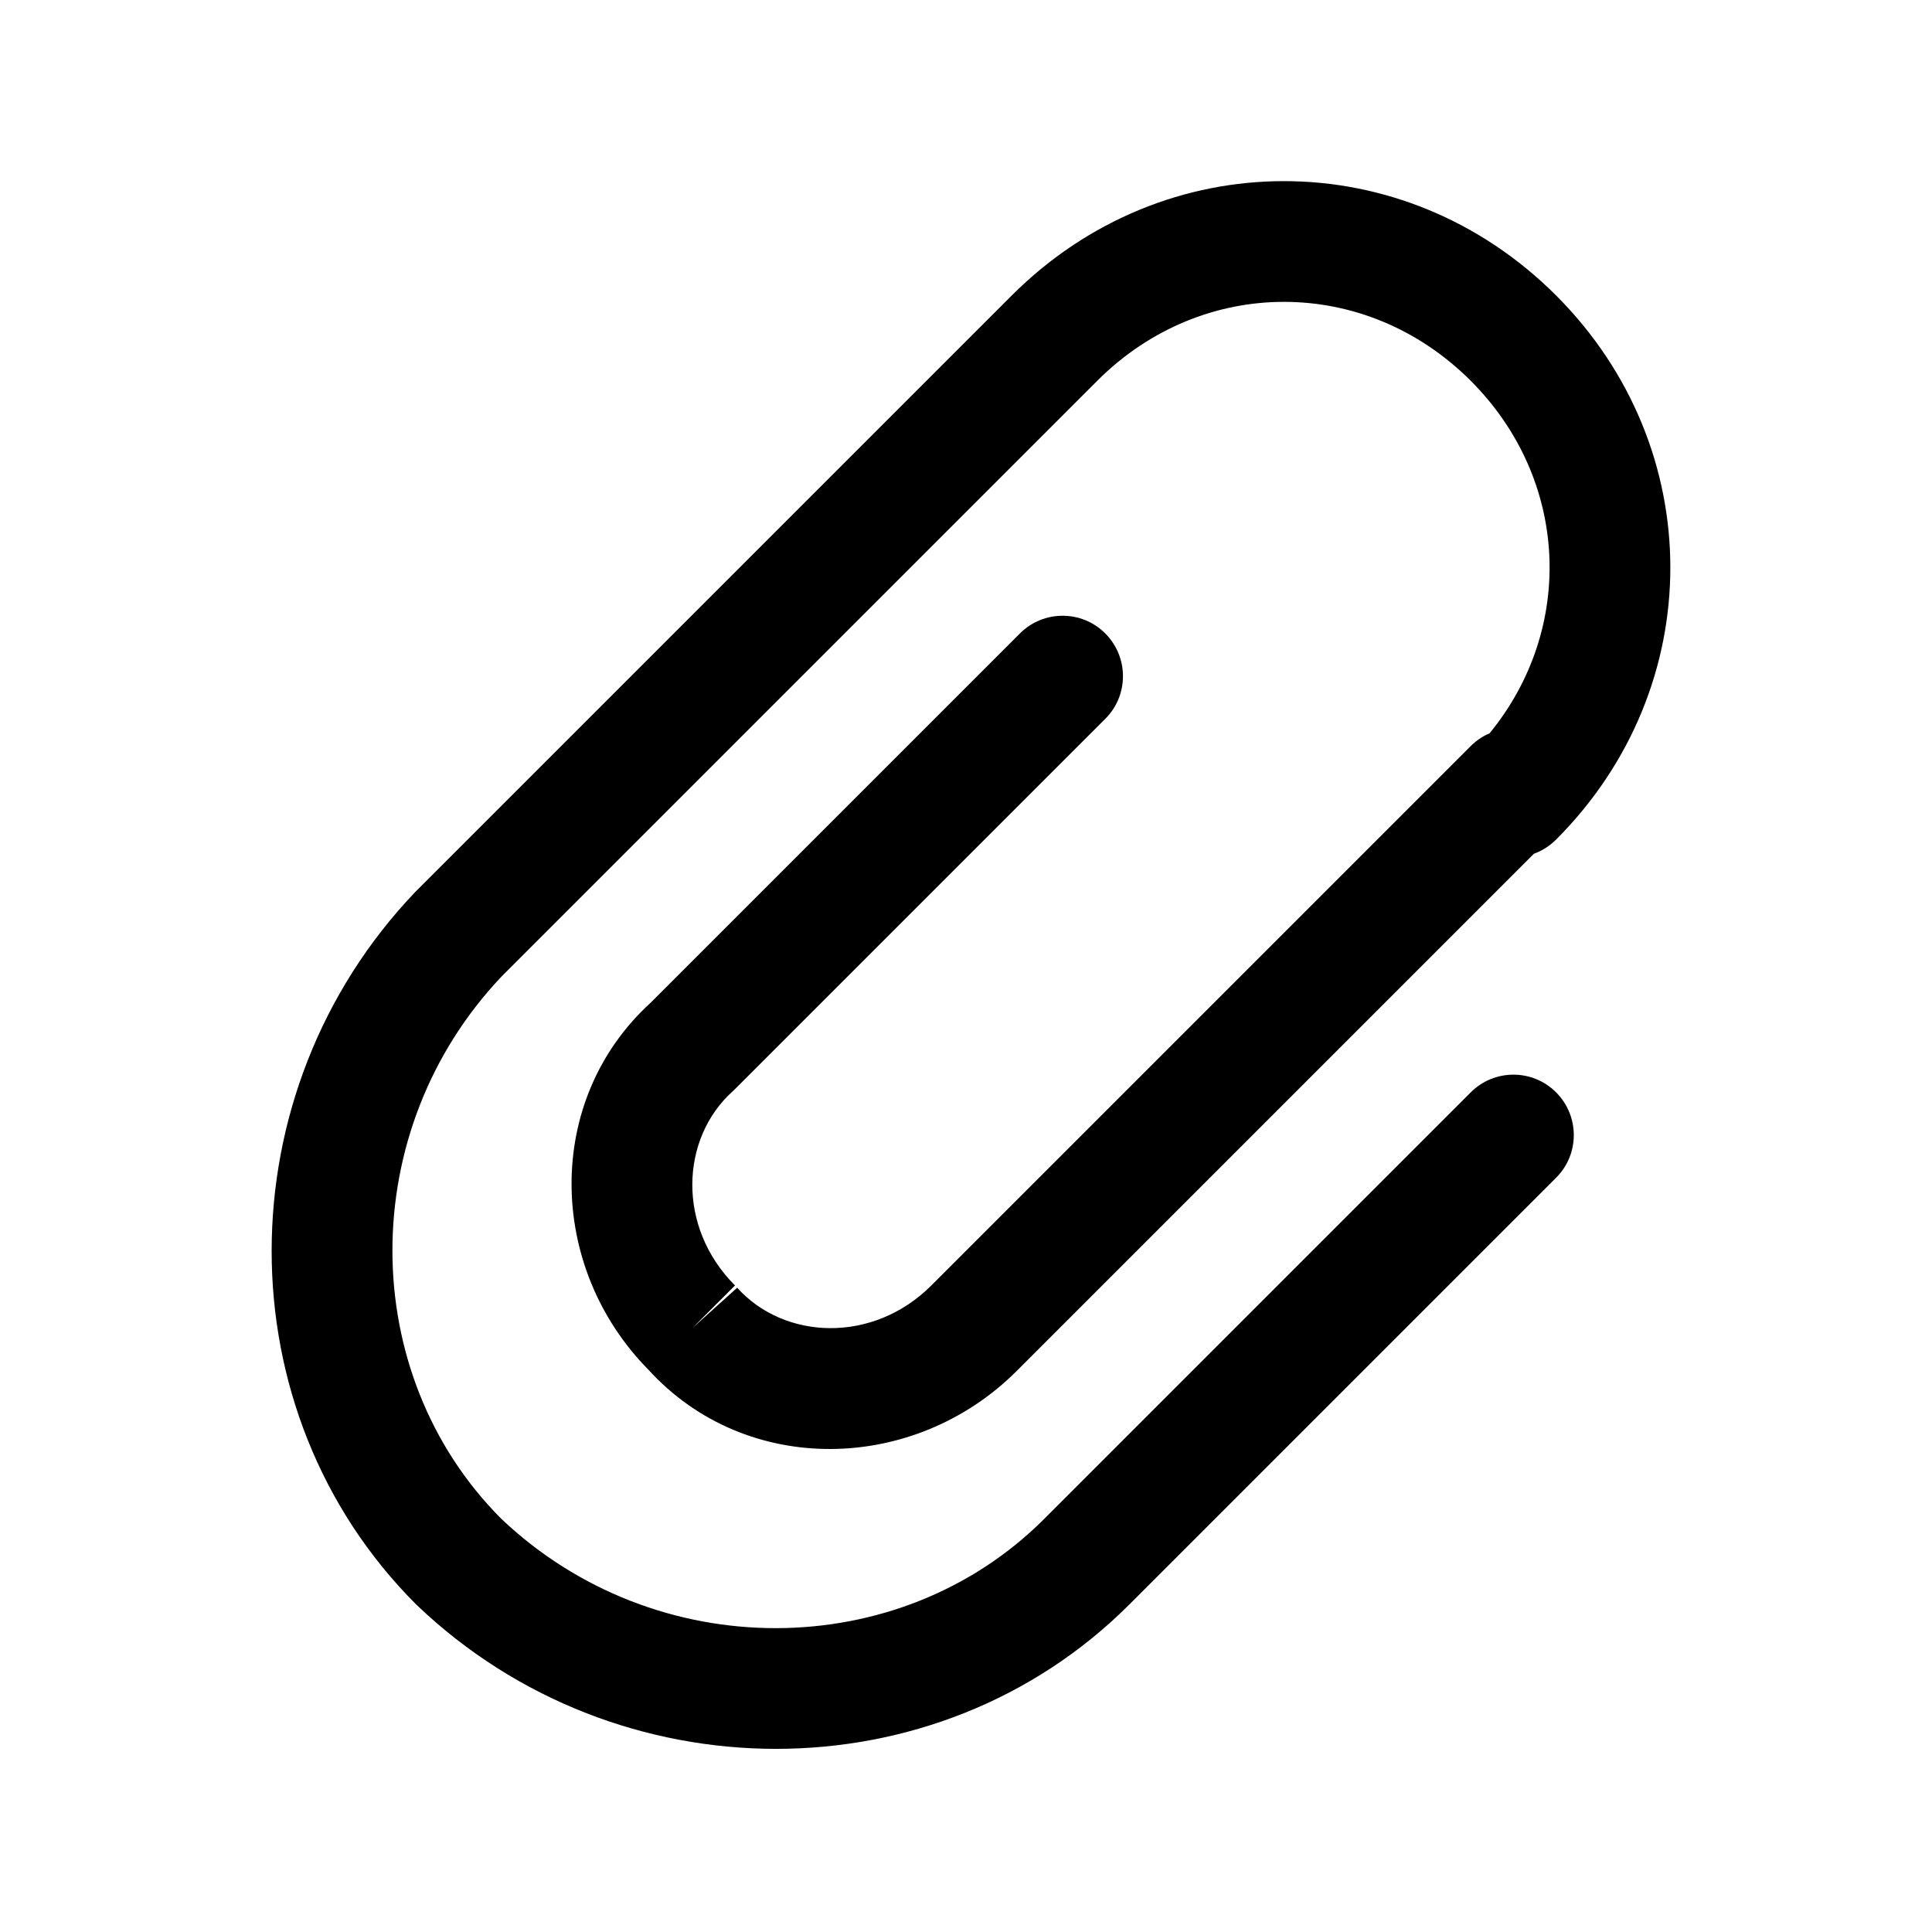
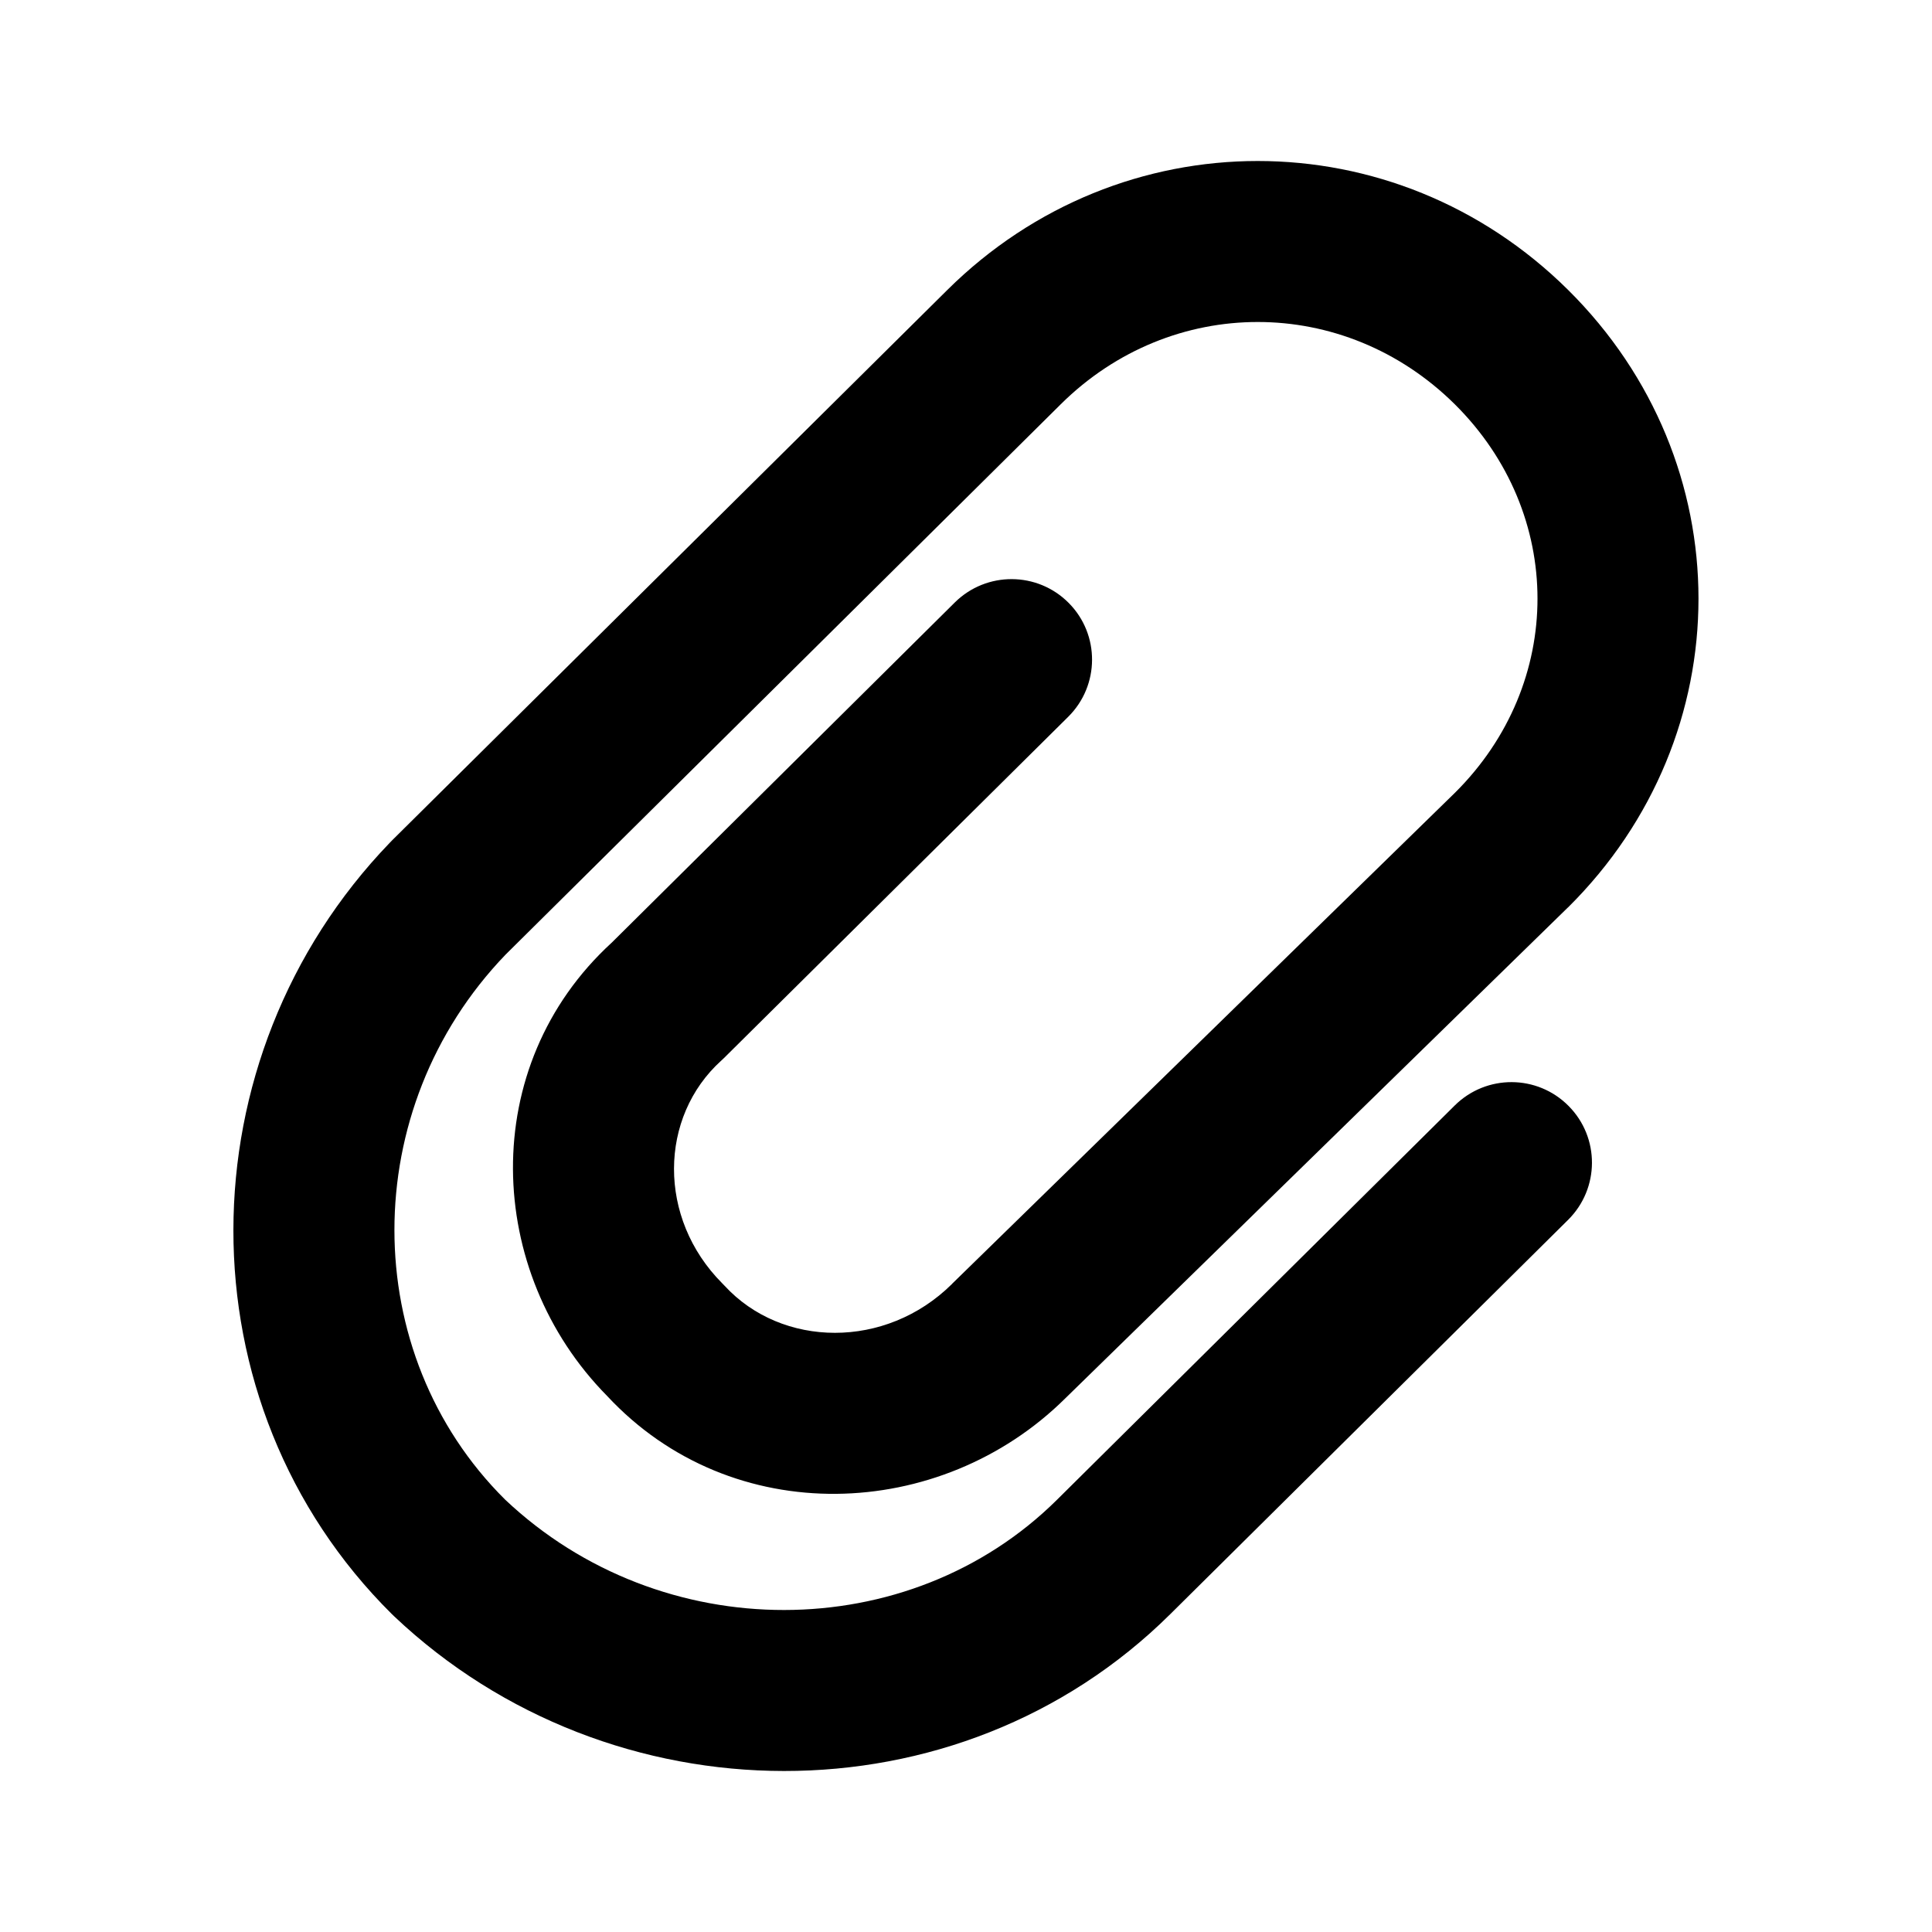
- <svg xmlns="http://www.w3.org/2000/svg" viewBox="0 0 32 32">
-   <path d="M24.36 6.307c-1.741-1.741-4.437-1.743-6.18-0.006l-0.006 0.006-9.86 9.86c-2.428 2.554-2.405 6.586-0.015 8.985 2.557 2.432 6.596 2.406 8.994 0.008l7.067-7.067c0.391-0.391 1.024-0.391 1.414 0s0.391 1.024 0 1.414l-7.067 7.067c-3.199 3.199-8.487 3.176-11.798 0.016l-0.017-0.016c-3.199-3.199-3.176-8.487-0.016-11.798 0.008-0.008 0.016-0.016 0.024-0.024l9.859-9.859c2.524-2.524 6.49-2.524 9.014 0s2.524 6.49 0 9.014c-0.107 0.107-0.233 0.185-0.367 0.234l-8.566 8.566c-1.696 1.696-4.48 1.758-6.099-0.019-1.677-1.697-1.733-4.466 0.036-6.080l6.116-6.116c0.391-0.391 1.024-0.391 1.414 0s0.391 1.024 0 1.414l-6.133 6.133c-0.012 0.012-0.025 0.025-0.038 0.036-0.87 0.783-0.927 2.252 0.038 3.216l-0.707 0.707 0.743-0.669c0.783 0.87 2.252 0.927 3.216-0.038l8.933-8.933c0.093-0.093 0.199-0.164 0.313-0.212 1.423-1.739 1.318-4.209-0.313-5.84z" />
+ <svg xmlns="http://www.w3.org/2000/svg" viewBox="0 0 24 24">
+   <path fill-rule="evenodd" clip-rule="evenodd" d="M11.768 3.602C13.923 1.466 17.325 1.466 19.48 3.602C21.639 5.743 21.639 9.13 19.48 11.271L19.474 11.276L13.23 17.374C11.684 18.903 9.094 19.011 7.541 17.34C6.023 15.802 5.923 13.244 7.6 11.709L11.861 7.484C12.254 7.095 12.887 7.098 13.276 7.49C13.665 7.882 13.662 8.515 13.27 8.904L8.993 13.144C8.982 13.155 8.971 13.165 8.96 13.175C8.186 13.875 8.164 15.131 8.972 15.942C8.981 15.951 8.991 15.961 9 15.971C9.713 16.746 11.003 16.765 11.825 15.951L11.83 15.945L18.074 9.848C19.442 8.49 19.441 6.38 18.072 5.022C16.697 3.66 14.553 3.659 13.178 5.021L13.176 5.022L13.175 5.024L13.172 5.027L6.279 11.86C4.437 13.776 4.445 16.811 6.273 18.627L6.276 18.63C8.215 20.461 11.293 20.452 13.13 18.631L18.072 13.732C18.464 13.344 19.097 13.346 19.486 13.739C19.875 14.131 19.872 14.764 19.48 15.153L14.538 20.051C11.902 22.665 7.588 22.625 4.897 20.079L4.889 20.071L4.869 20.052C2.227 17.433 2.268 13.142 4.841 10.47C4.852 10.458 4.863 10.447 4.874 10.436L11.762 3.608L11.768 3.602Z" />
</svg>
